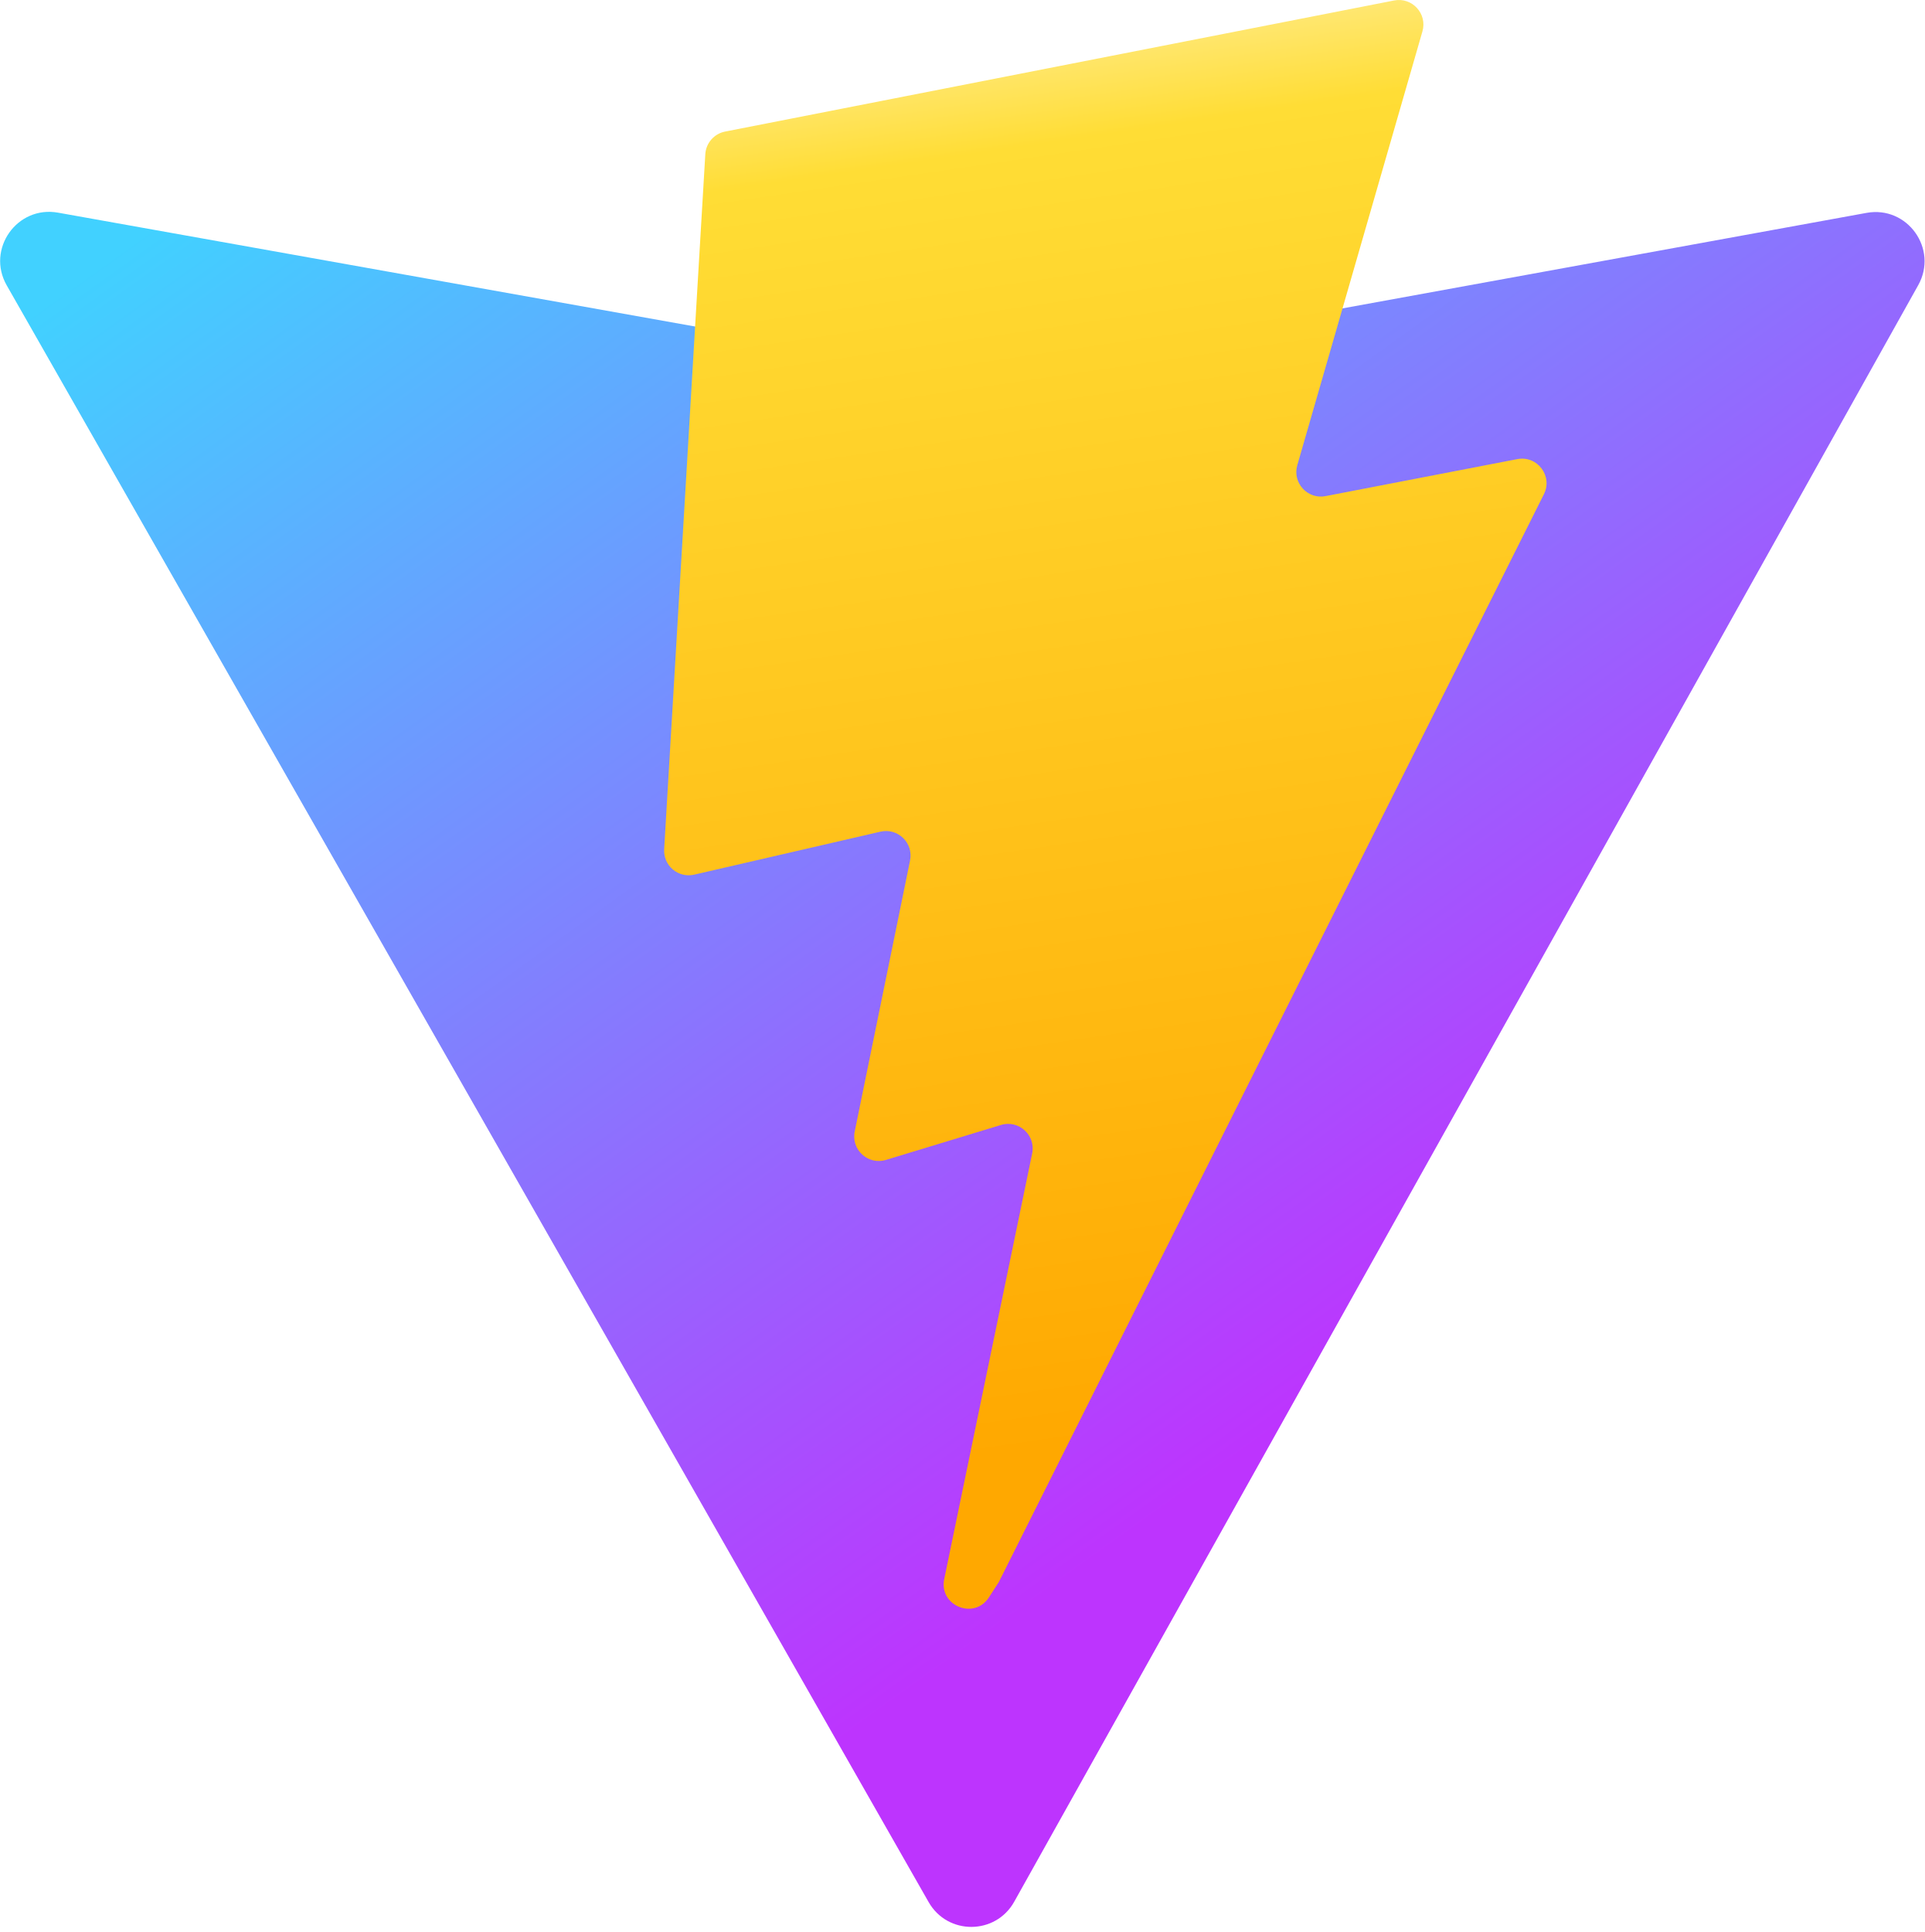
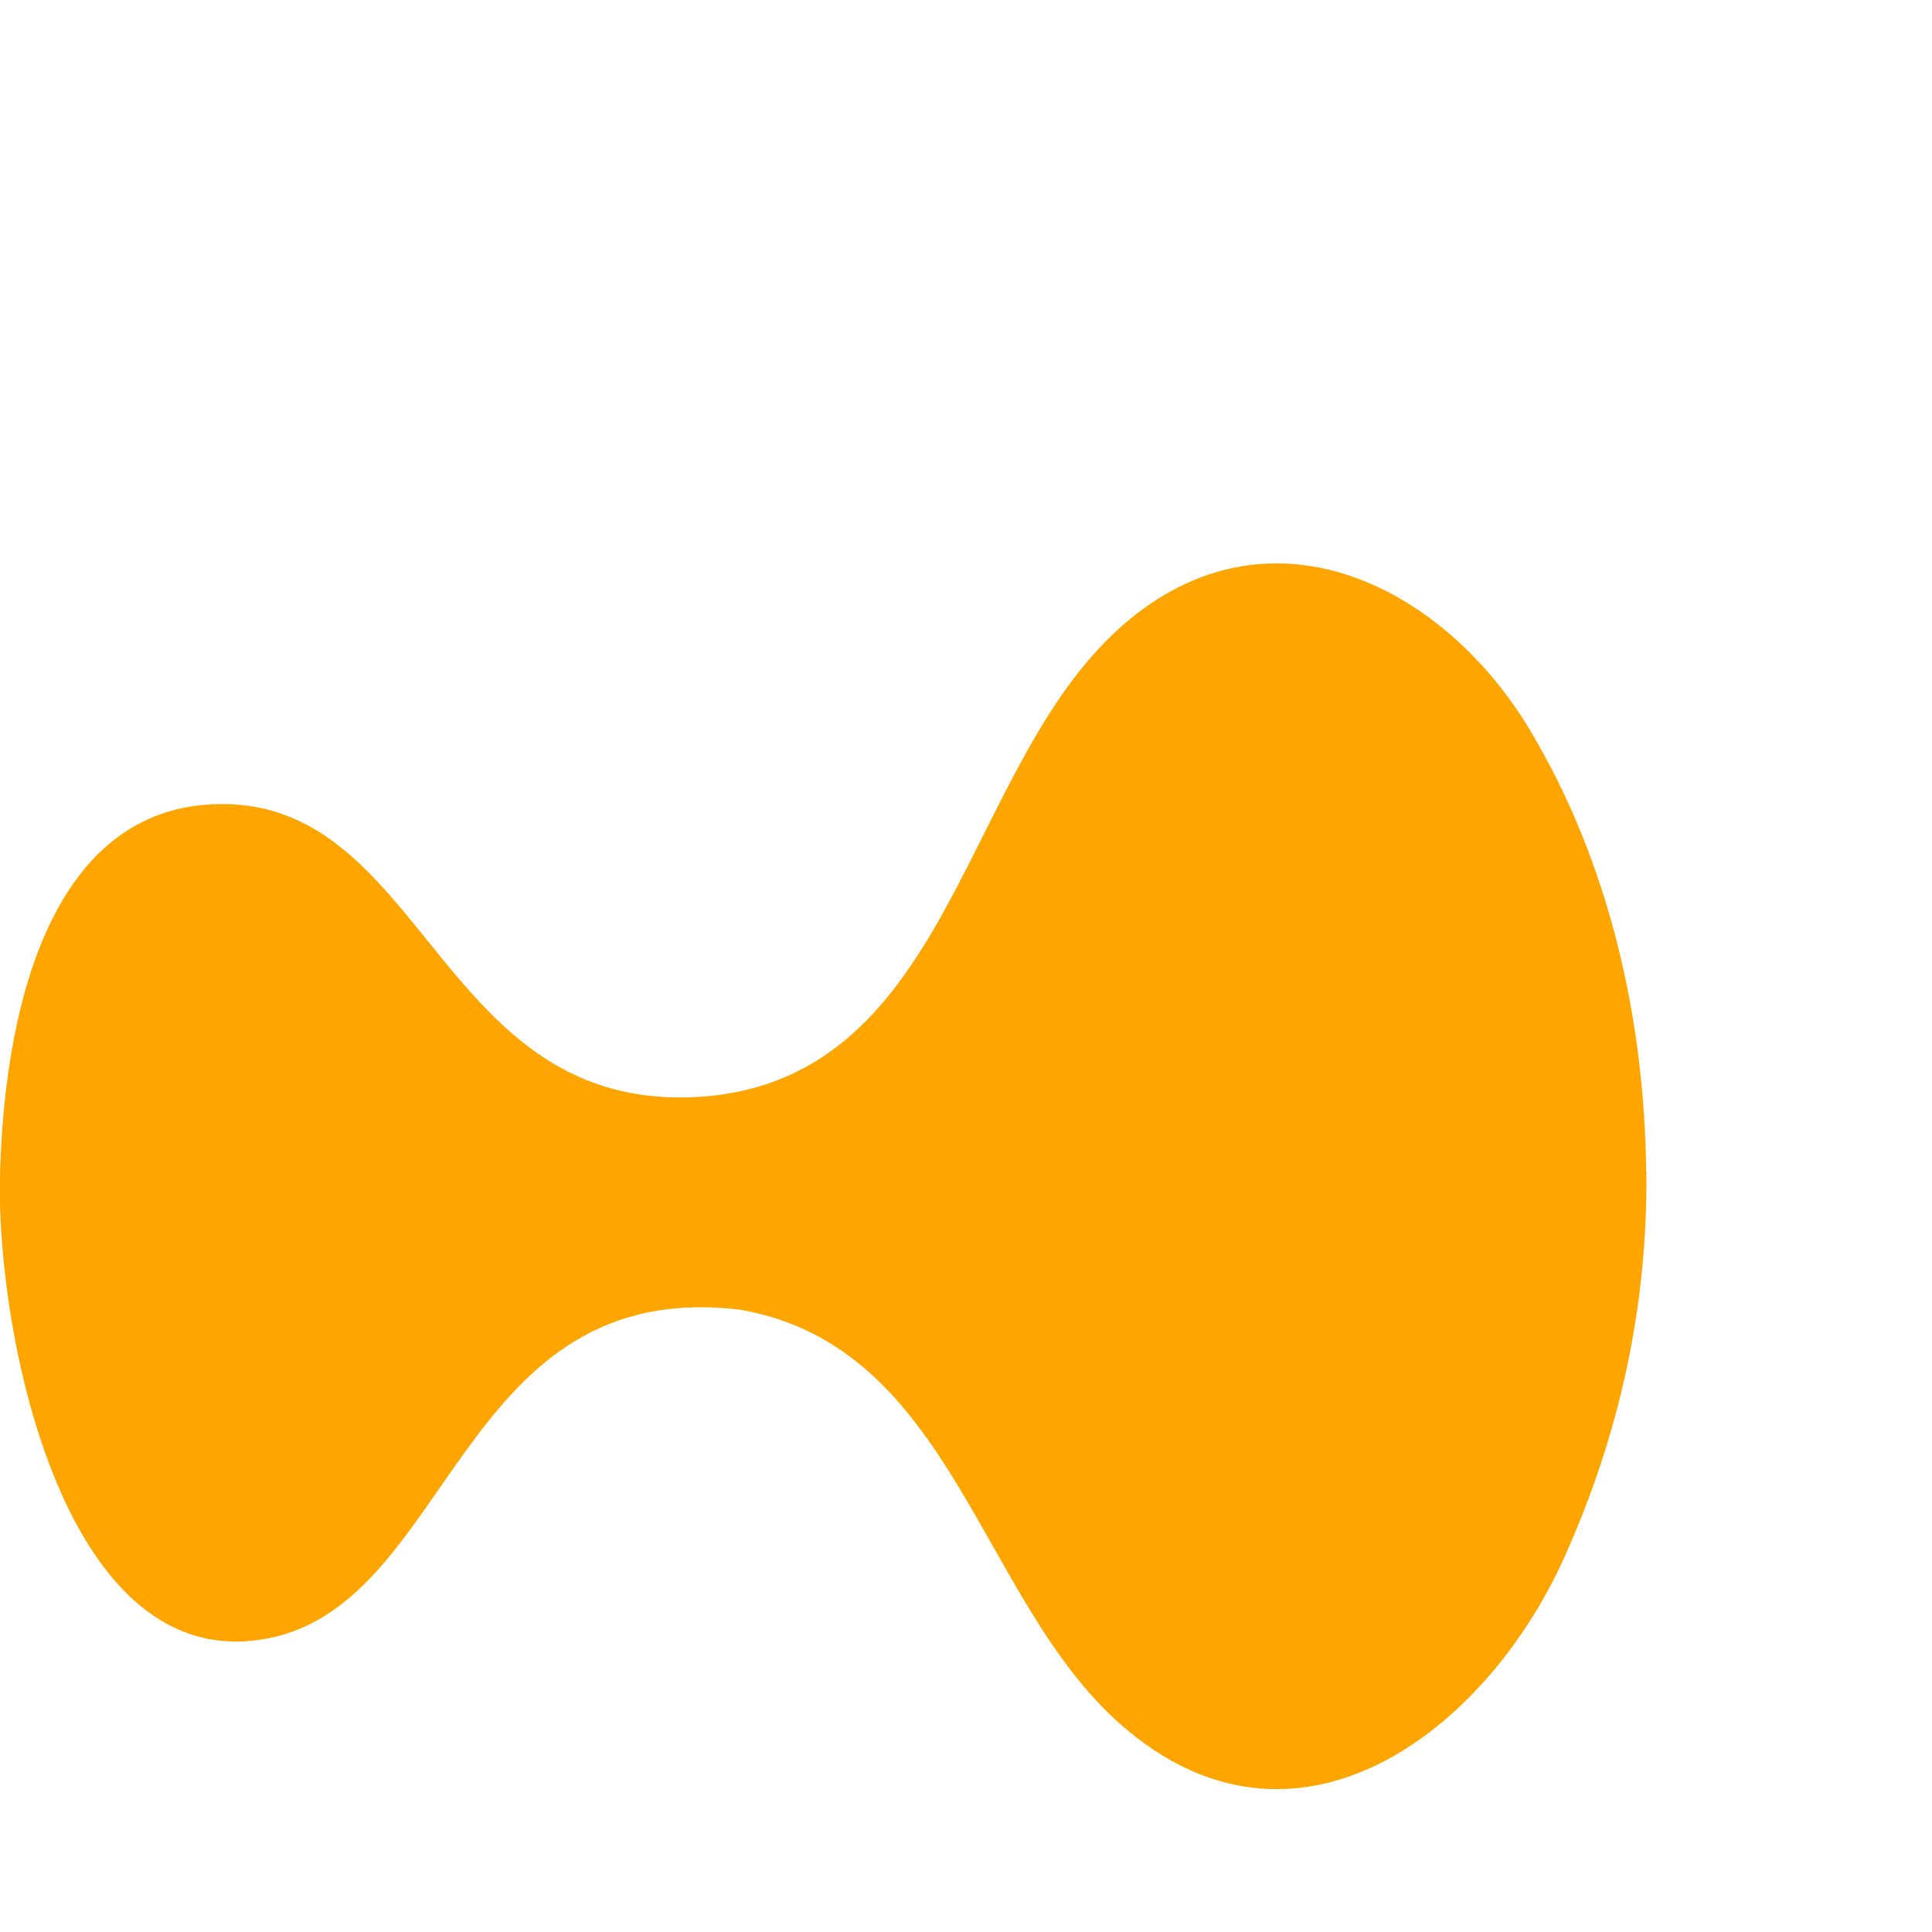
- <svg xmlns="http://www.w3.org/2000/svg" aria-hidden="true" role="img" class="iconify iconify--logos" width="31.88" height="32" preserveAspectRatio="xMidYMid meet" viewBox="0 0 256 257">
-   <defs>
-     <linearGradient id="IconifyId1813088fe1fbc01fb466" x1="-.828%" x2="57.636%" y1="7.652%" y2="78.411%">
-       <stop offset="0%" stop-color="#41D1FF" />
-       <stop offset="100%" stop-color="#BD34FE" />
-     </linearGradient>
-     <linearGradient id="IconifyId1813088fe1fbc01fb467" x1="43.376%" x2="50.316%" y1="2.242%" y2="89.03%">
-       <stop offset="0%" stop-color="#FFEA83" />
-       <stop offset="8.333%" stop-color="#FFDD35" />
-       <stop offset="100%" stop-color="#FFA800" />
-     </linearGradient>
-   </defs>
-   <path fill="url(#IconifyId1813088fe1fbc01fb466)" d="M255.153 37.938L134.897 252.976c-2.483 4.44-8.862 4.466-11.382.048L.875 37.958c-2.746-4.814 1.371-10.646 6.827-9.67l120.385 21.517a6.537 6.537 0 0 0 2.322-.004l117.867-21.483c5.438-.991 9.574 4.796 6.877 9.62Z" />
-   <path fill="url(#IconifyId1813088fe1fbc01fb467)" d="M185.432.063L96.44 17.501a3.268 3.268 0 0 0-2.634 3.014l-5.474 92.456a3.268 3.268 0 0 0 3.997 3.378l24.777-5.718c2.318-.535 4.413 1.507 3.936 3.838l-7.361 36.047c-.495 2.426 1.782 4.5 4.151 3.78l15.304-4.649c2.372-.72 4.652 1.36 4.15 3.788l-11.698 56.621c-.732 3.542 3.979 5.473 5.943 2.437l1.313-2.028l72.516-144.72c1.215-2.423-.88-5.186-3.54-4.672l-25.505 4.922c-2.396.462-4.435-1.77-3.759-4.114l16.646-57.705c.677-2.35-1.37-4.583-3.769-4.113Z" />
+ <svg xmlns="http://www.w3.org/2000/svg" width="36" height="36" viewBox="0 0 24 24">
+   <path d="M20.452 14.539C20.471 16.218 20.12 17.822 19.429 19.354C18.443 21.537 16.08 23.321 13.922 21.422C12.162 19.874 11.835 16.731 9.198 16.27C5.709 15.848 5.625 19.892 3.345 20.349C0.805 20.865 -0.038 16.594 -0.001 14.654C0.037 12.714 0.553 9.988 2.761 9.988C5.301 9.988 5.472 13.833 8.697 13.625C11.891 13.407 11.947 9.406 14.034 7.693C15.834 6.213 17.952 7.298 19.012 9.08C19.995 10.727 20.427 12.661 20.449 14.539H20.452Z" fill="orange" />
</svg>
